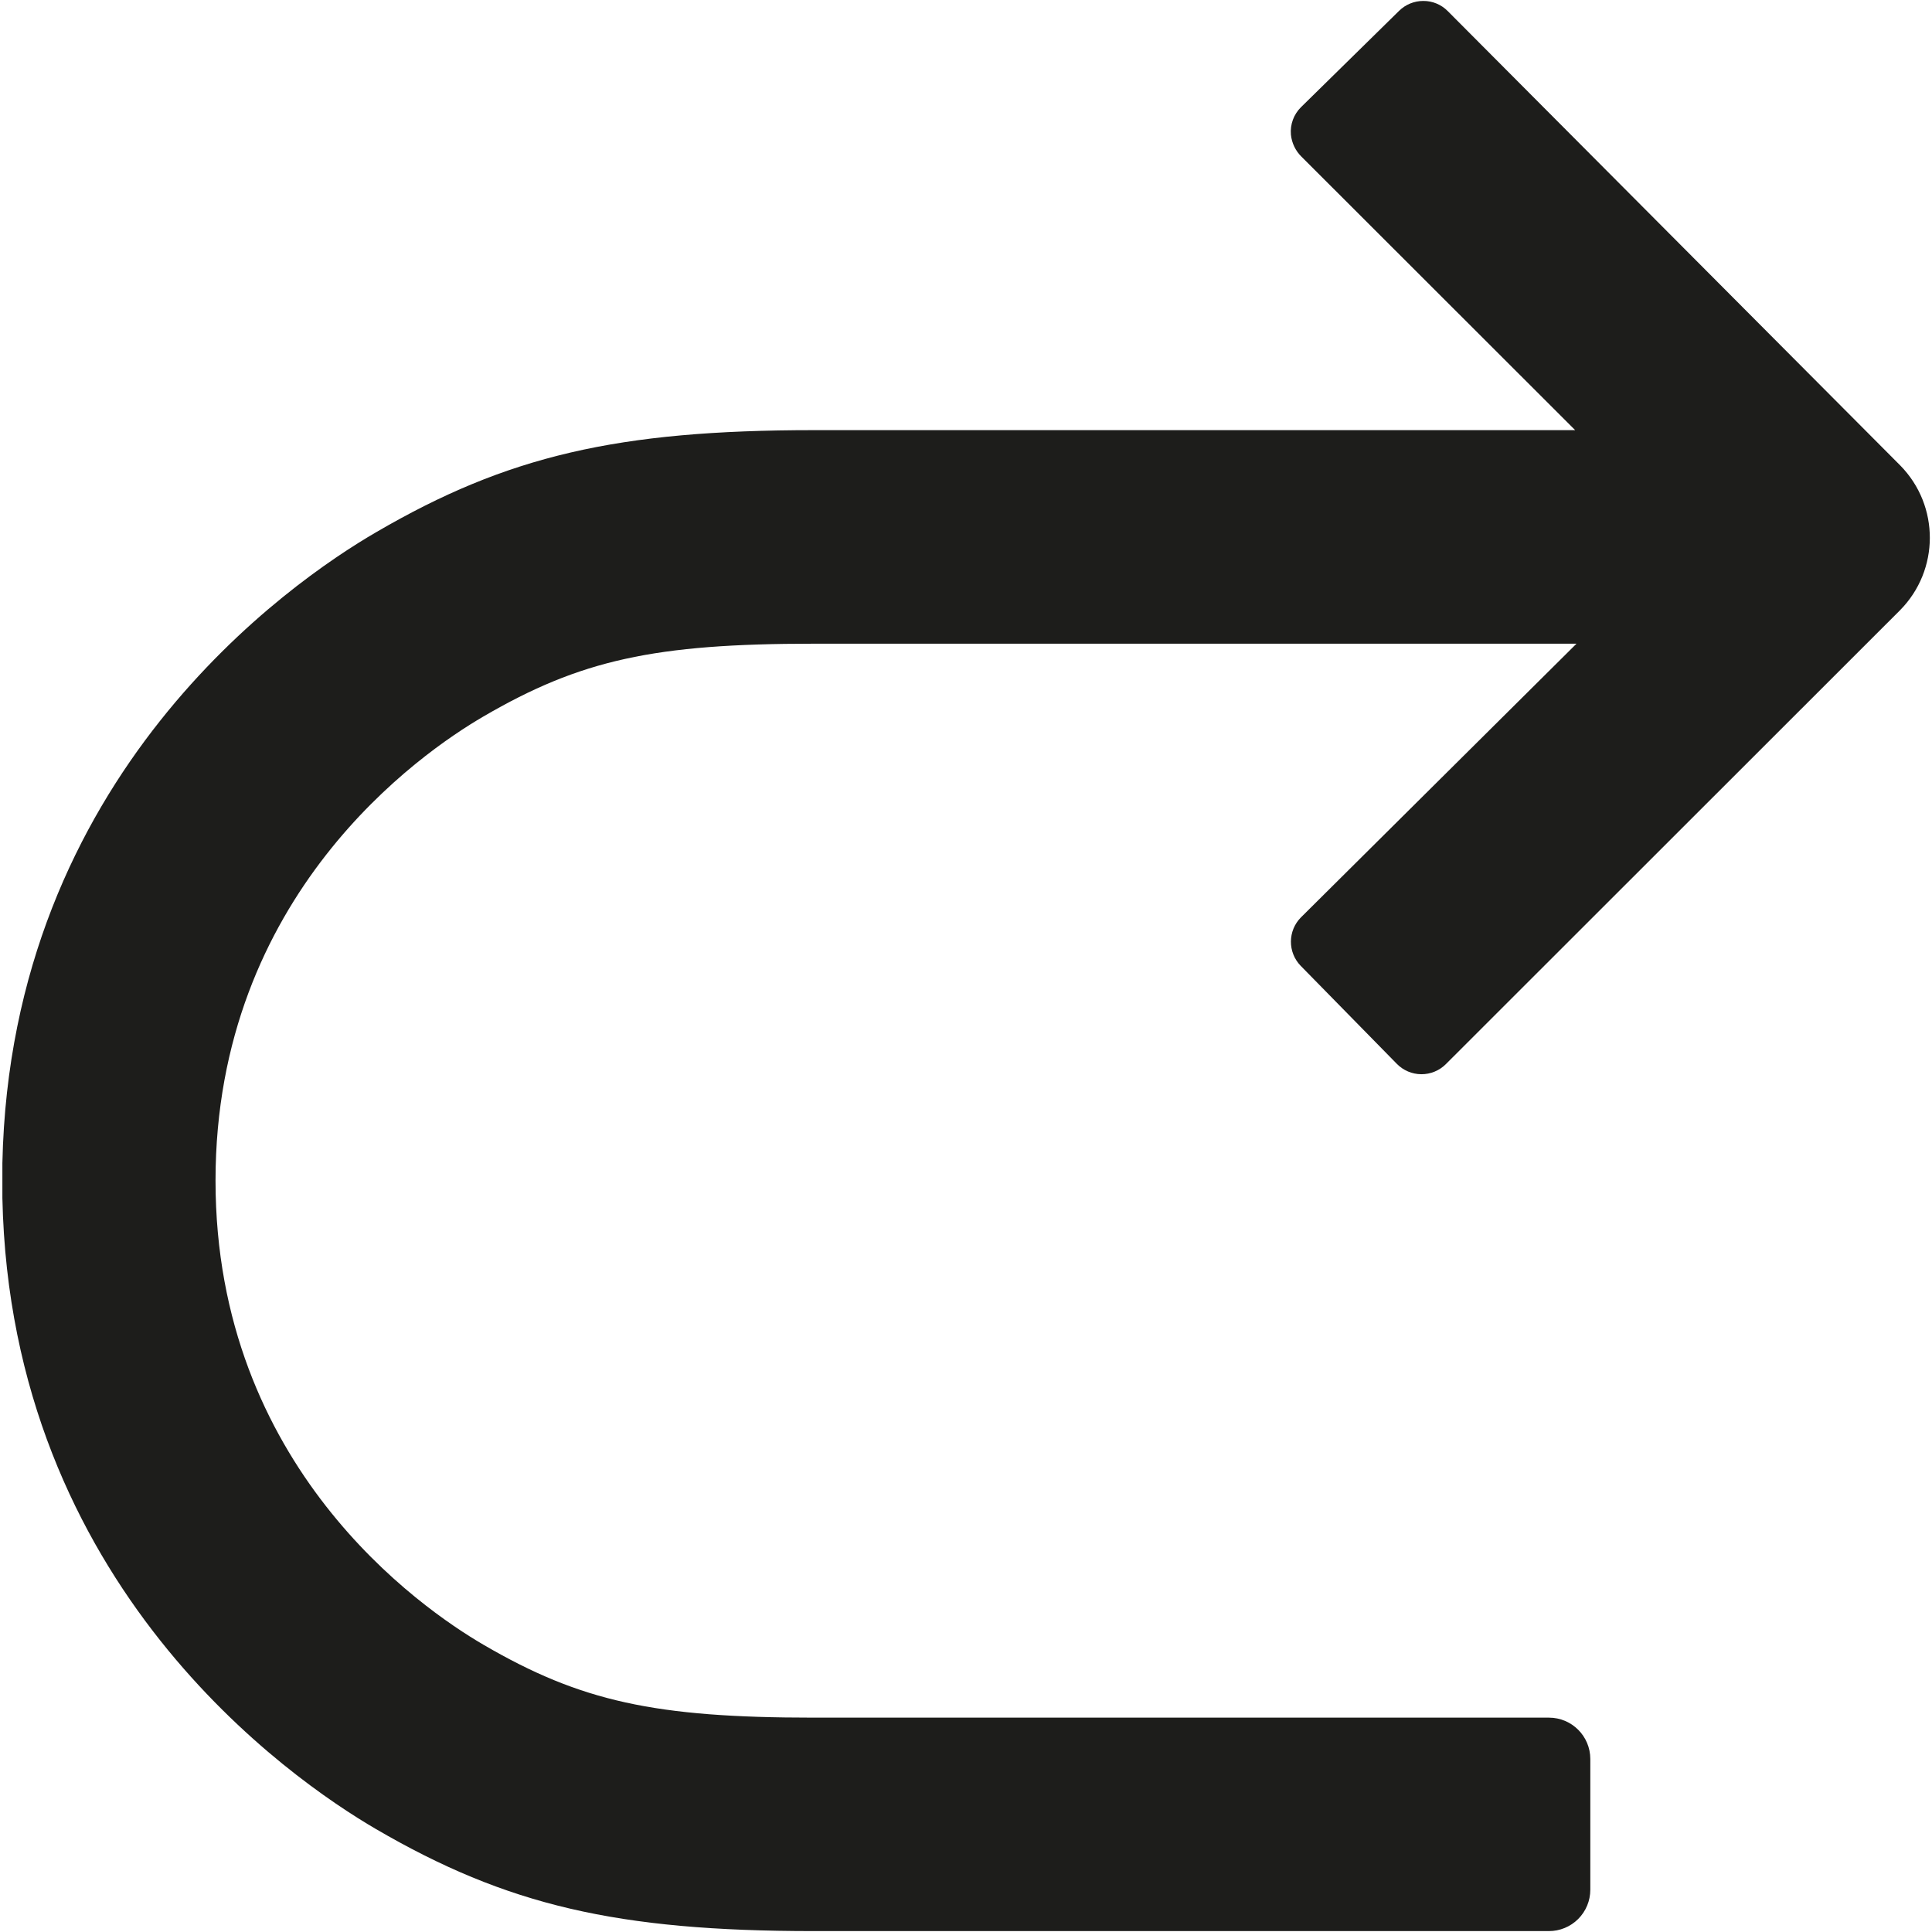
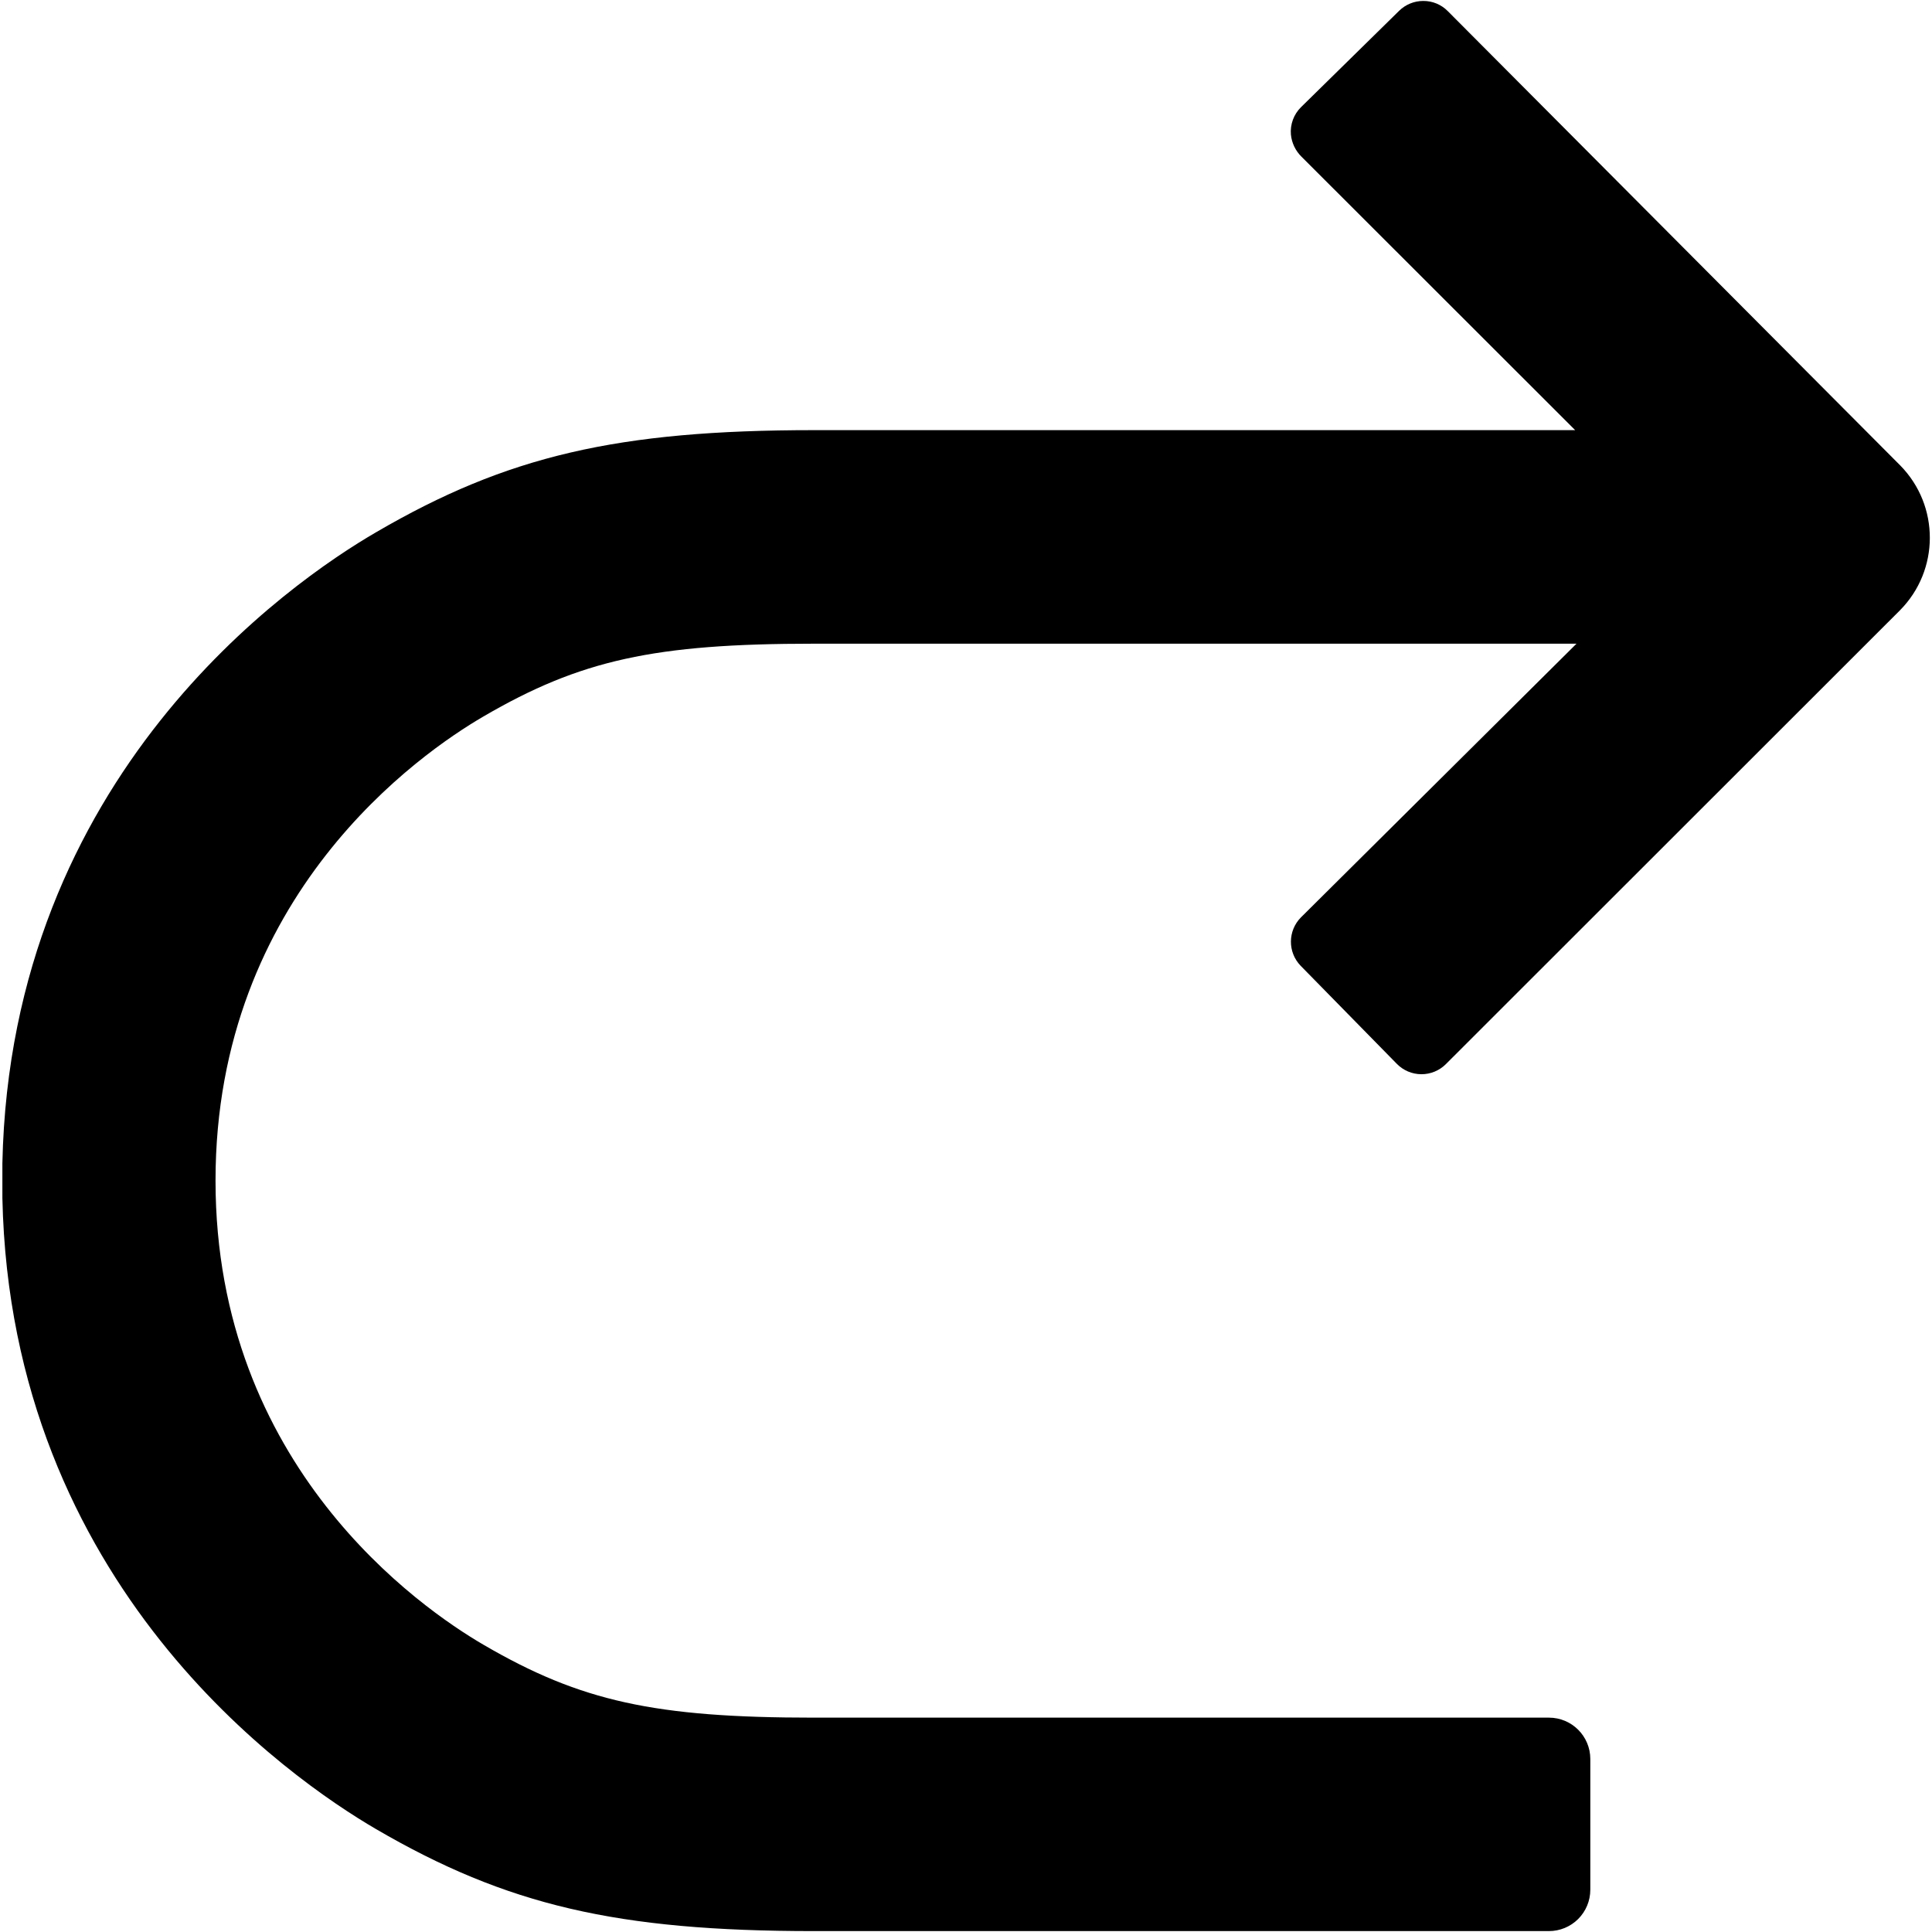
- <svg xmlns="http://www.w3.org/2000/svg" id="Layer_1" data-name="Layer 1" viewBox="0 0 510.24 510.24">
-   <defs>
-     <style>.cls-1{fill:#1d1d1b;}</style>
-   </defs>
-   <path class="cls-1" d="M343.51,255.07l25.4,25.9a9.11,9.11,0,0,0,12.95.06L501.8,161.16a27.23,27.23,0,0,0,.08-38.21h0l0,0L382.35,2.93A9,9,0,0,0,375.89.25h0a9.09,9.09,0,0,0-6.38,2.6L343.62,28.28a9.08,9.08,0,0,0-2.69,7.28,9.51,9.51,0,0,0,2.82,5.85L416,113.6h-201c-51.91,0-81.09,6.8-115.63,26.94C76.58,153.77,2.79,204.7.63,307.17h0l0,2v7.24H.63c2.16,102.47,76,153.4,98.64,166.63C133.82,503.18,163,510,214.9,510H409.05A10.92,10.92,0,0,0,420,499.07V464.54a10.92,10.92,0,0,0-10.91-10.91H214.9c-41.94,0-61.52-4.3-87.07-19.17l-.17-.1c-16.6-9.68-70.74-47.11-70.74-122.57s54.14-112.89,70.74-122.56C153.29,174.28,172.86,170,214.9,170H416.35l-72.76,72.27A9.13,9.13,0,0,0,343.51,255.07Z" />
+ <svg xmlns="http://www.w3.org/2000/svg" id="redo" data-name="redo" viewBox="0 0 510.24 510.24">
+   <path d="M343.51,255.07l25.4,25.9a9.11,9.11,0,0,0,12.95.06L501.8,161.16a27.23,27.23,0,0,0,.08-38.21h0l0,0L382.35,2.93A9,9,0,0,0,375.89.25h0a9.09,9.09,0,0,0-6.38,2.6L343.62,28.28a9.08,9.08,0,0,0-2.69,7.28,9.51,9.51,0,0,0,2.82,5.85L416,113.6h-201c-51.91,0-81.09,6.8-115.63,26.94C76.58,153.77,2.79,204.7.63,307.17h0l0,2v7.24H.63c2.16,102.47,76,153.4,98.64,166.63C133.82,503.18,163,510,214.9,510H409.05A10.92,10.92,0,0,0,420,499.07V464.54a10.92,10.92,0,0,0-10.91-10.91H214.9c-41.94,0-61.52-4.3-87.07-19.17l-.17-.1c-16.6-9.68-70.74-47.11-70.74-122.57s54.14-112.89,70.74-122.56C153.29,174.28,172.86,170,214.9,170H416.35l-72.76,72.27A9.13,9.13,0,0,0,343.51,255.07Z" />
</svg>
